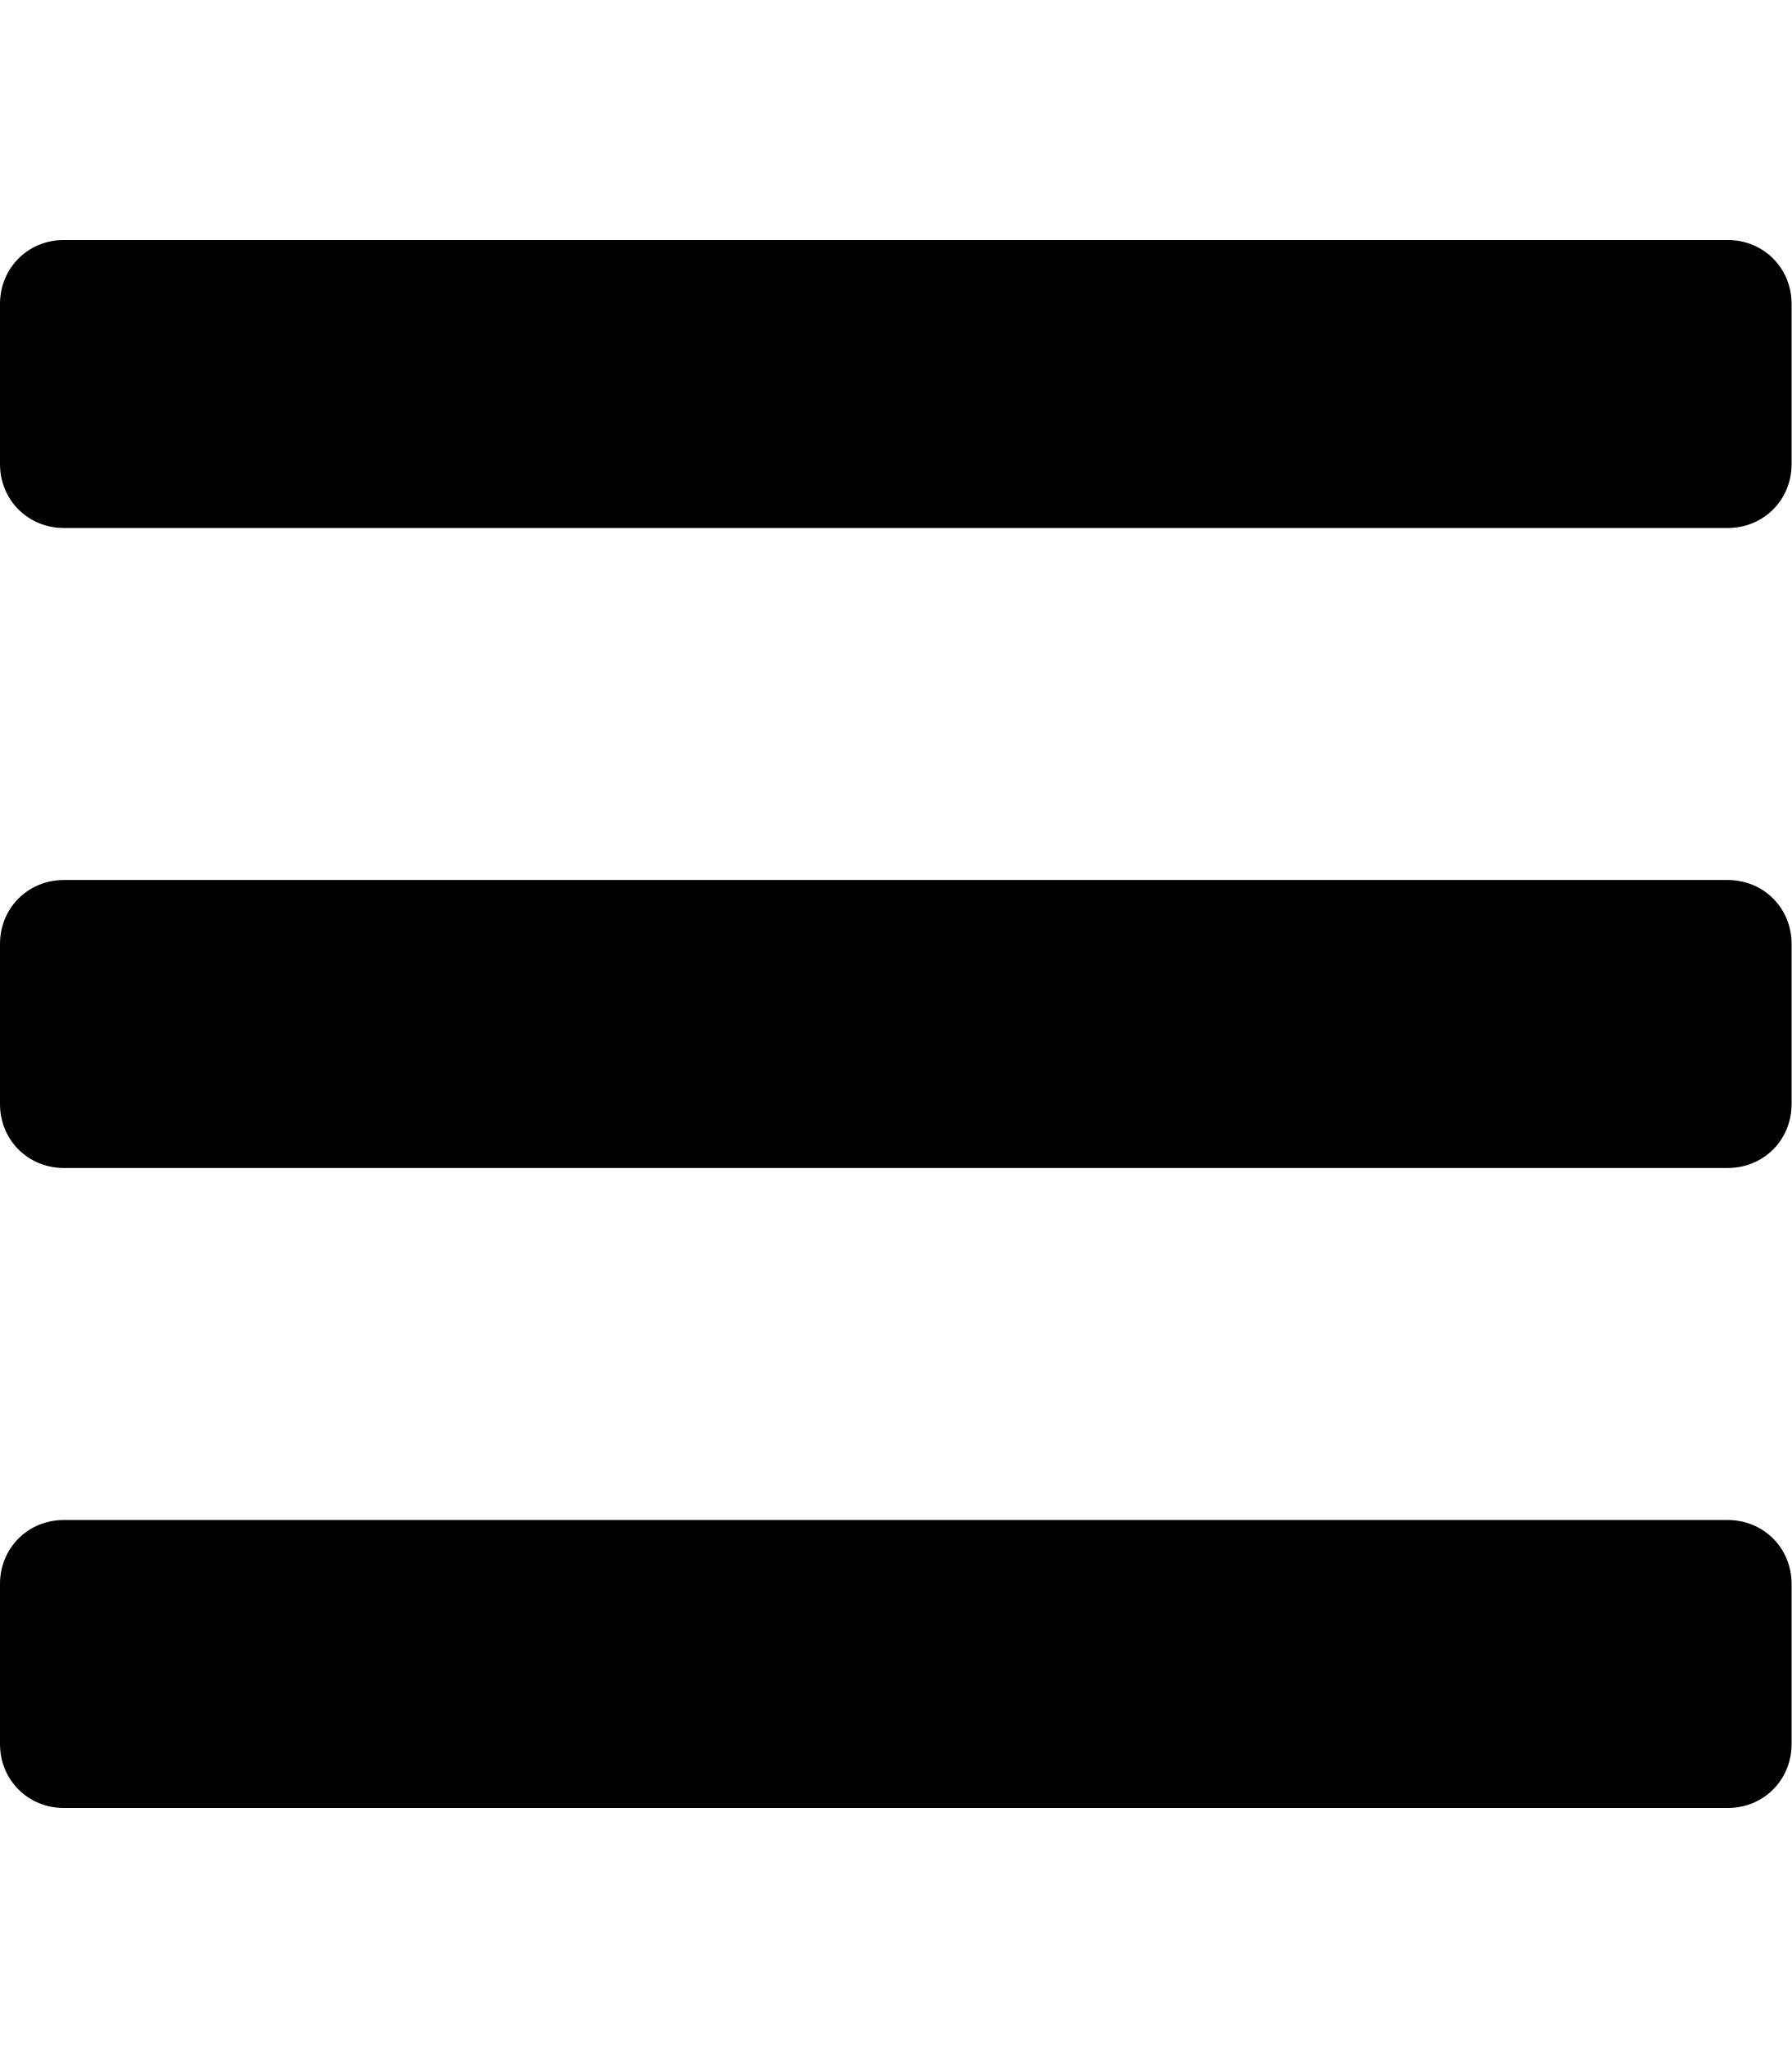
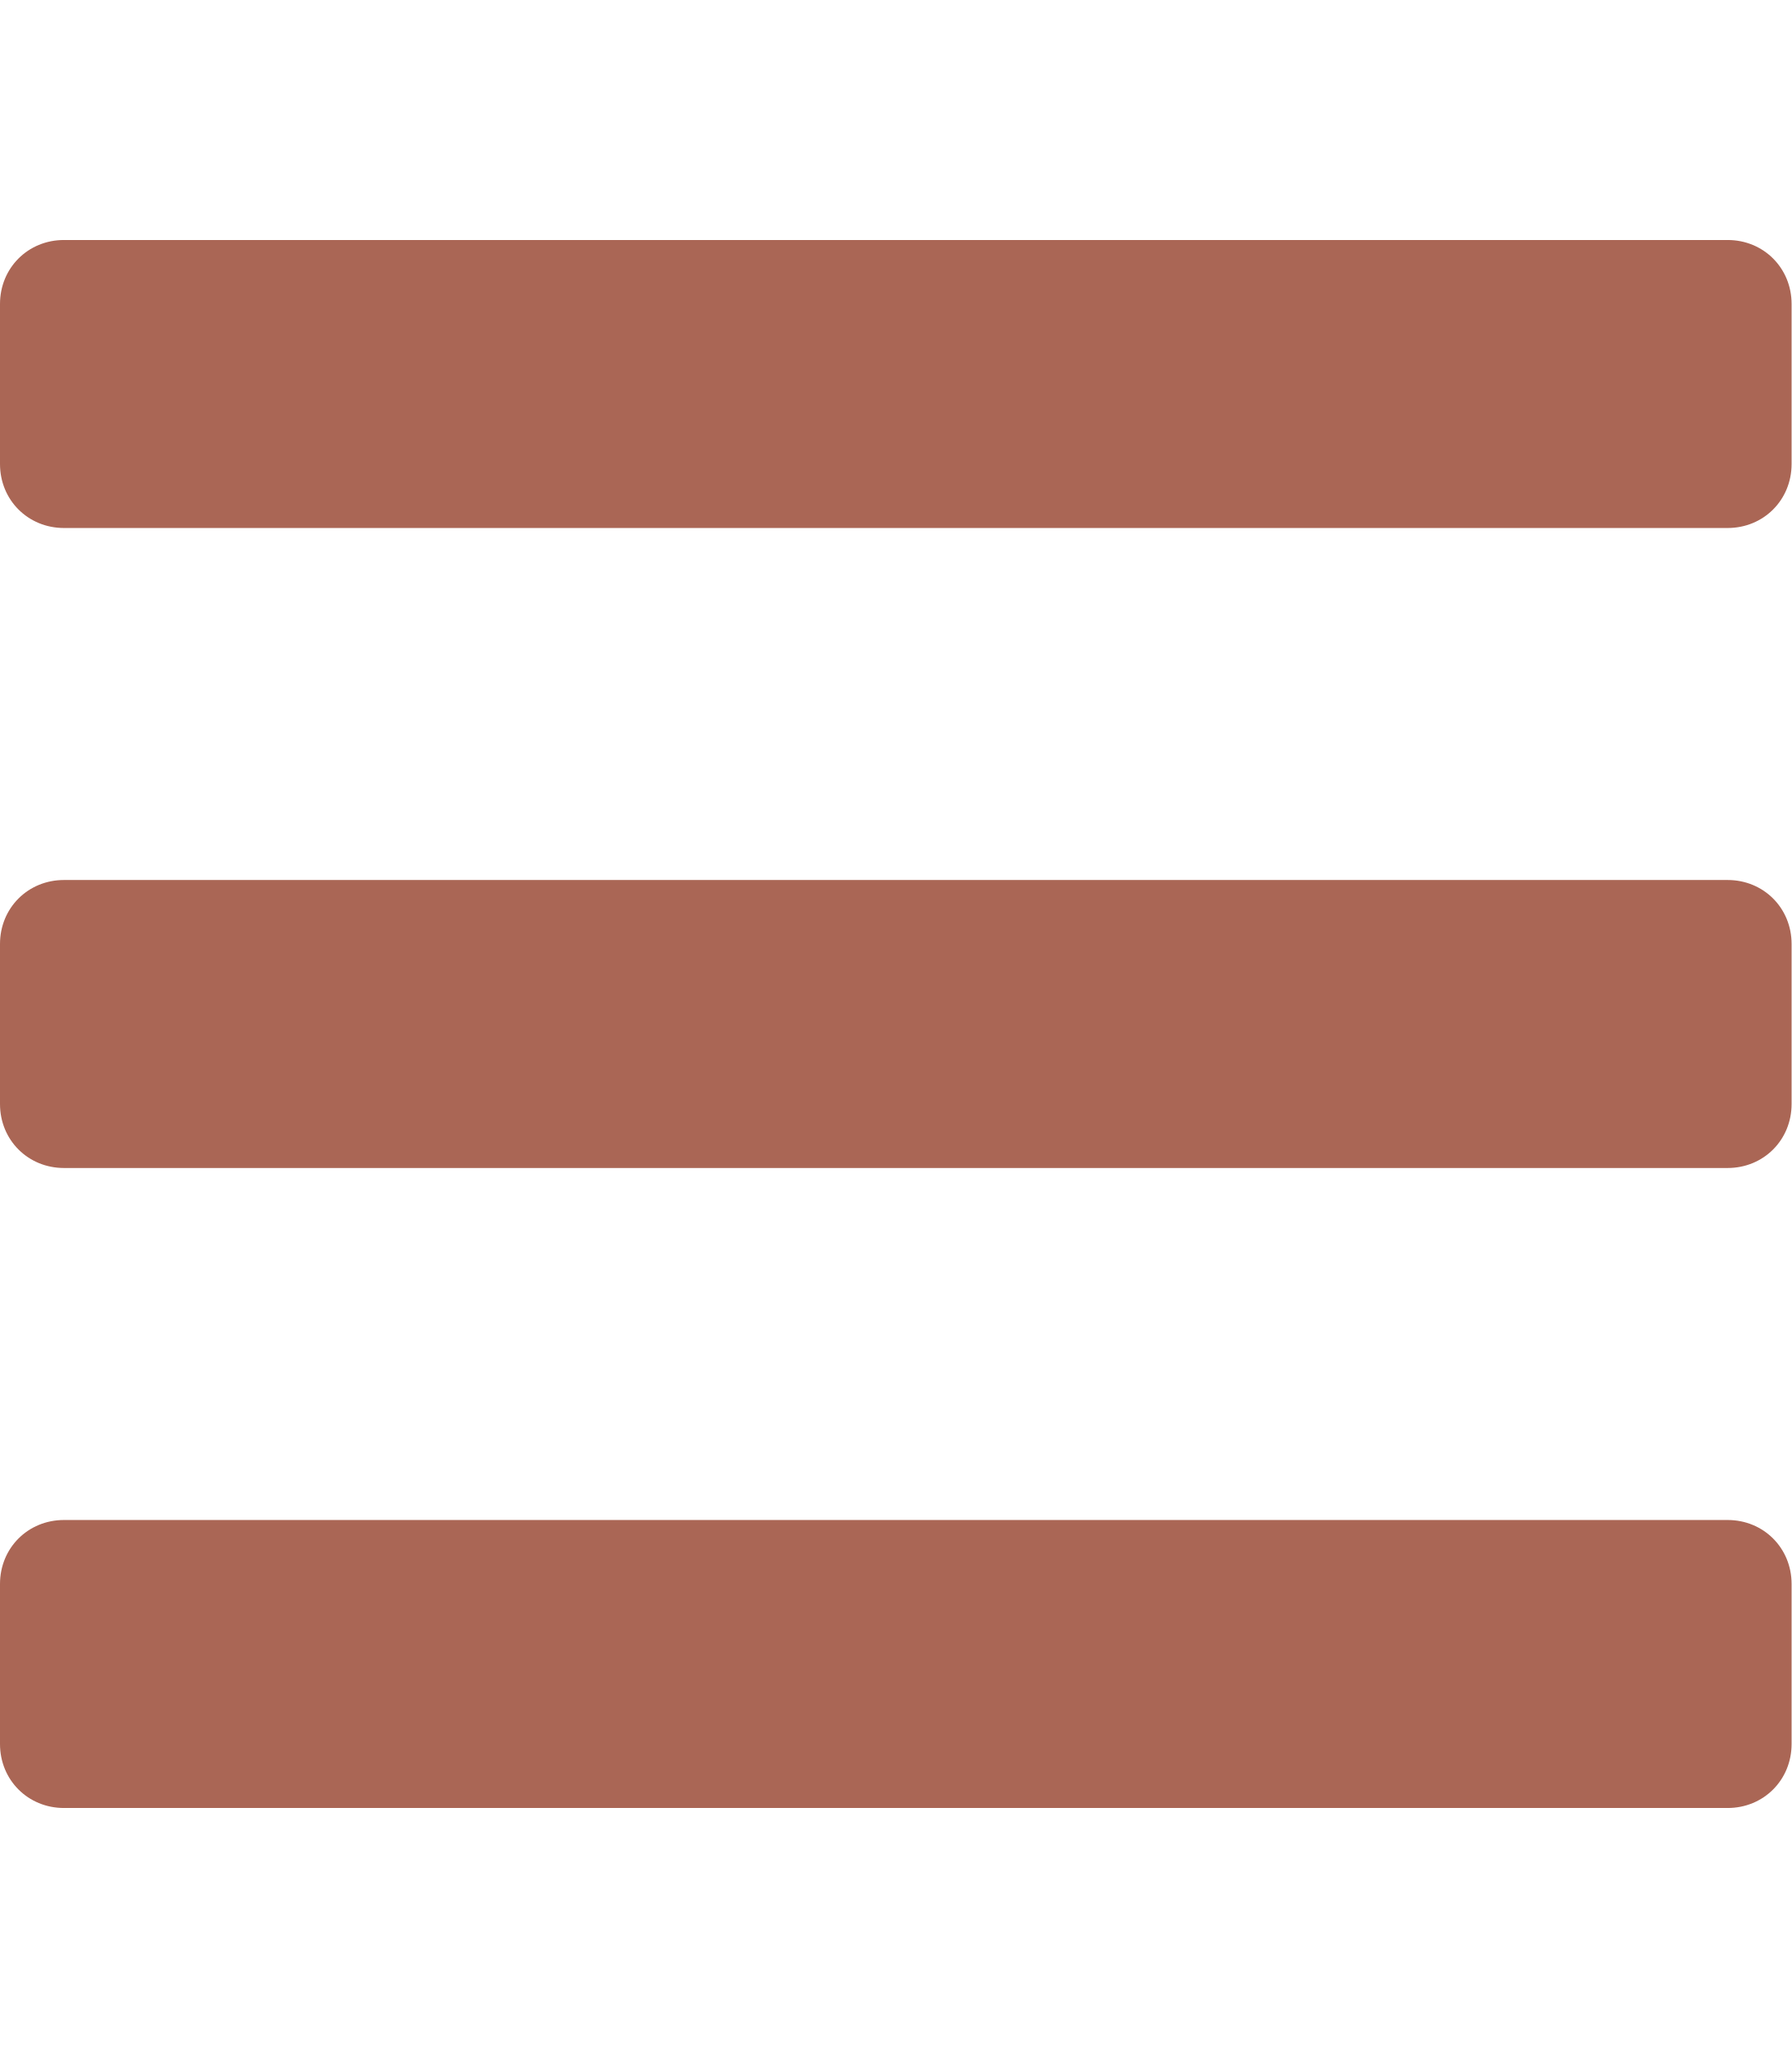
<svg xmlns="http://www.w3.org/2000/svg" viewBox="0 0 448 512">
-   <path d="M16 132h416c9 0 16-7 16-16V76c0-9-7-16-16-16H16C7 60 0 67 0 76v40c0 9 7 16 16 16zm0 160h416c9 0 16-7 16-16v-40c0-9-7-16-16-16H16c-9 0-16 7-16 16v40c0 9 7 16 16 16zm0 160h416c9 0 16-7 16-16v-40c0-9-7-16-16-16H16c-9 0-16 7-16 16v40c0 9 7 16 16 16z" />
+   <path fill="#A65" d="M16 132h416c9 0 16-7 16-16V76c0-9-7-16-16-16H16C7 60 0 67 0 76v40c0 9 7 16 16 16zm0 160h416c9 0 16-7 16-16v-40c0-9-7-16-16-16H16c-9 0-16 7-16 16v40c0 9 7 16 16 16zm0 160h416c9 0 16-7 16-16v-40c0-9-7-16-16-16H16c-9 0-16 7-16 16v40c0 9 7 16 16 16z" />
</svg>
